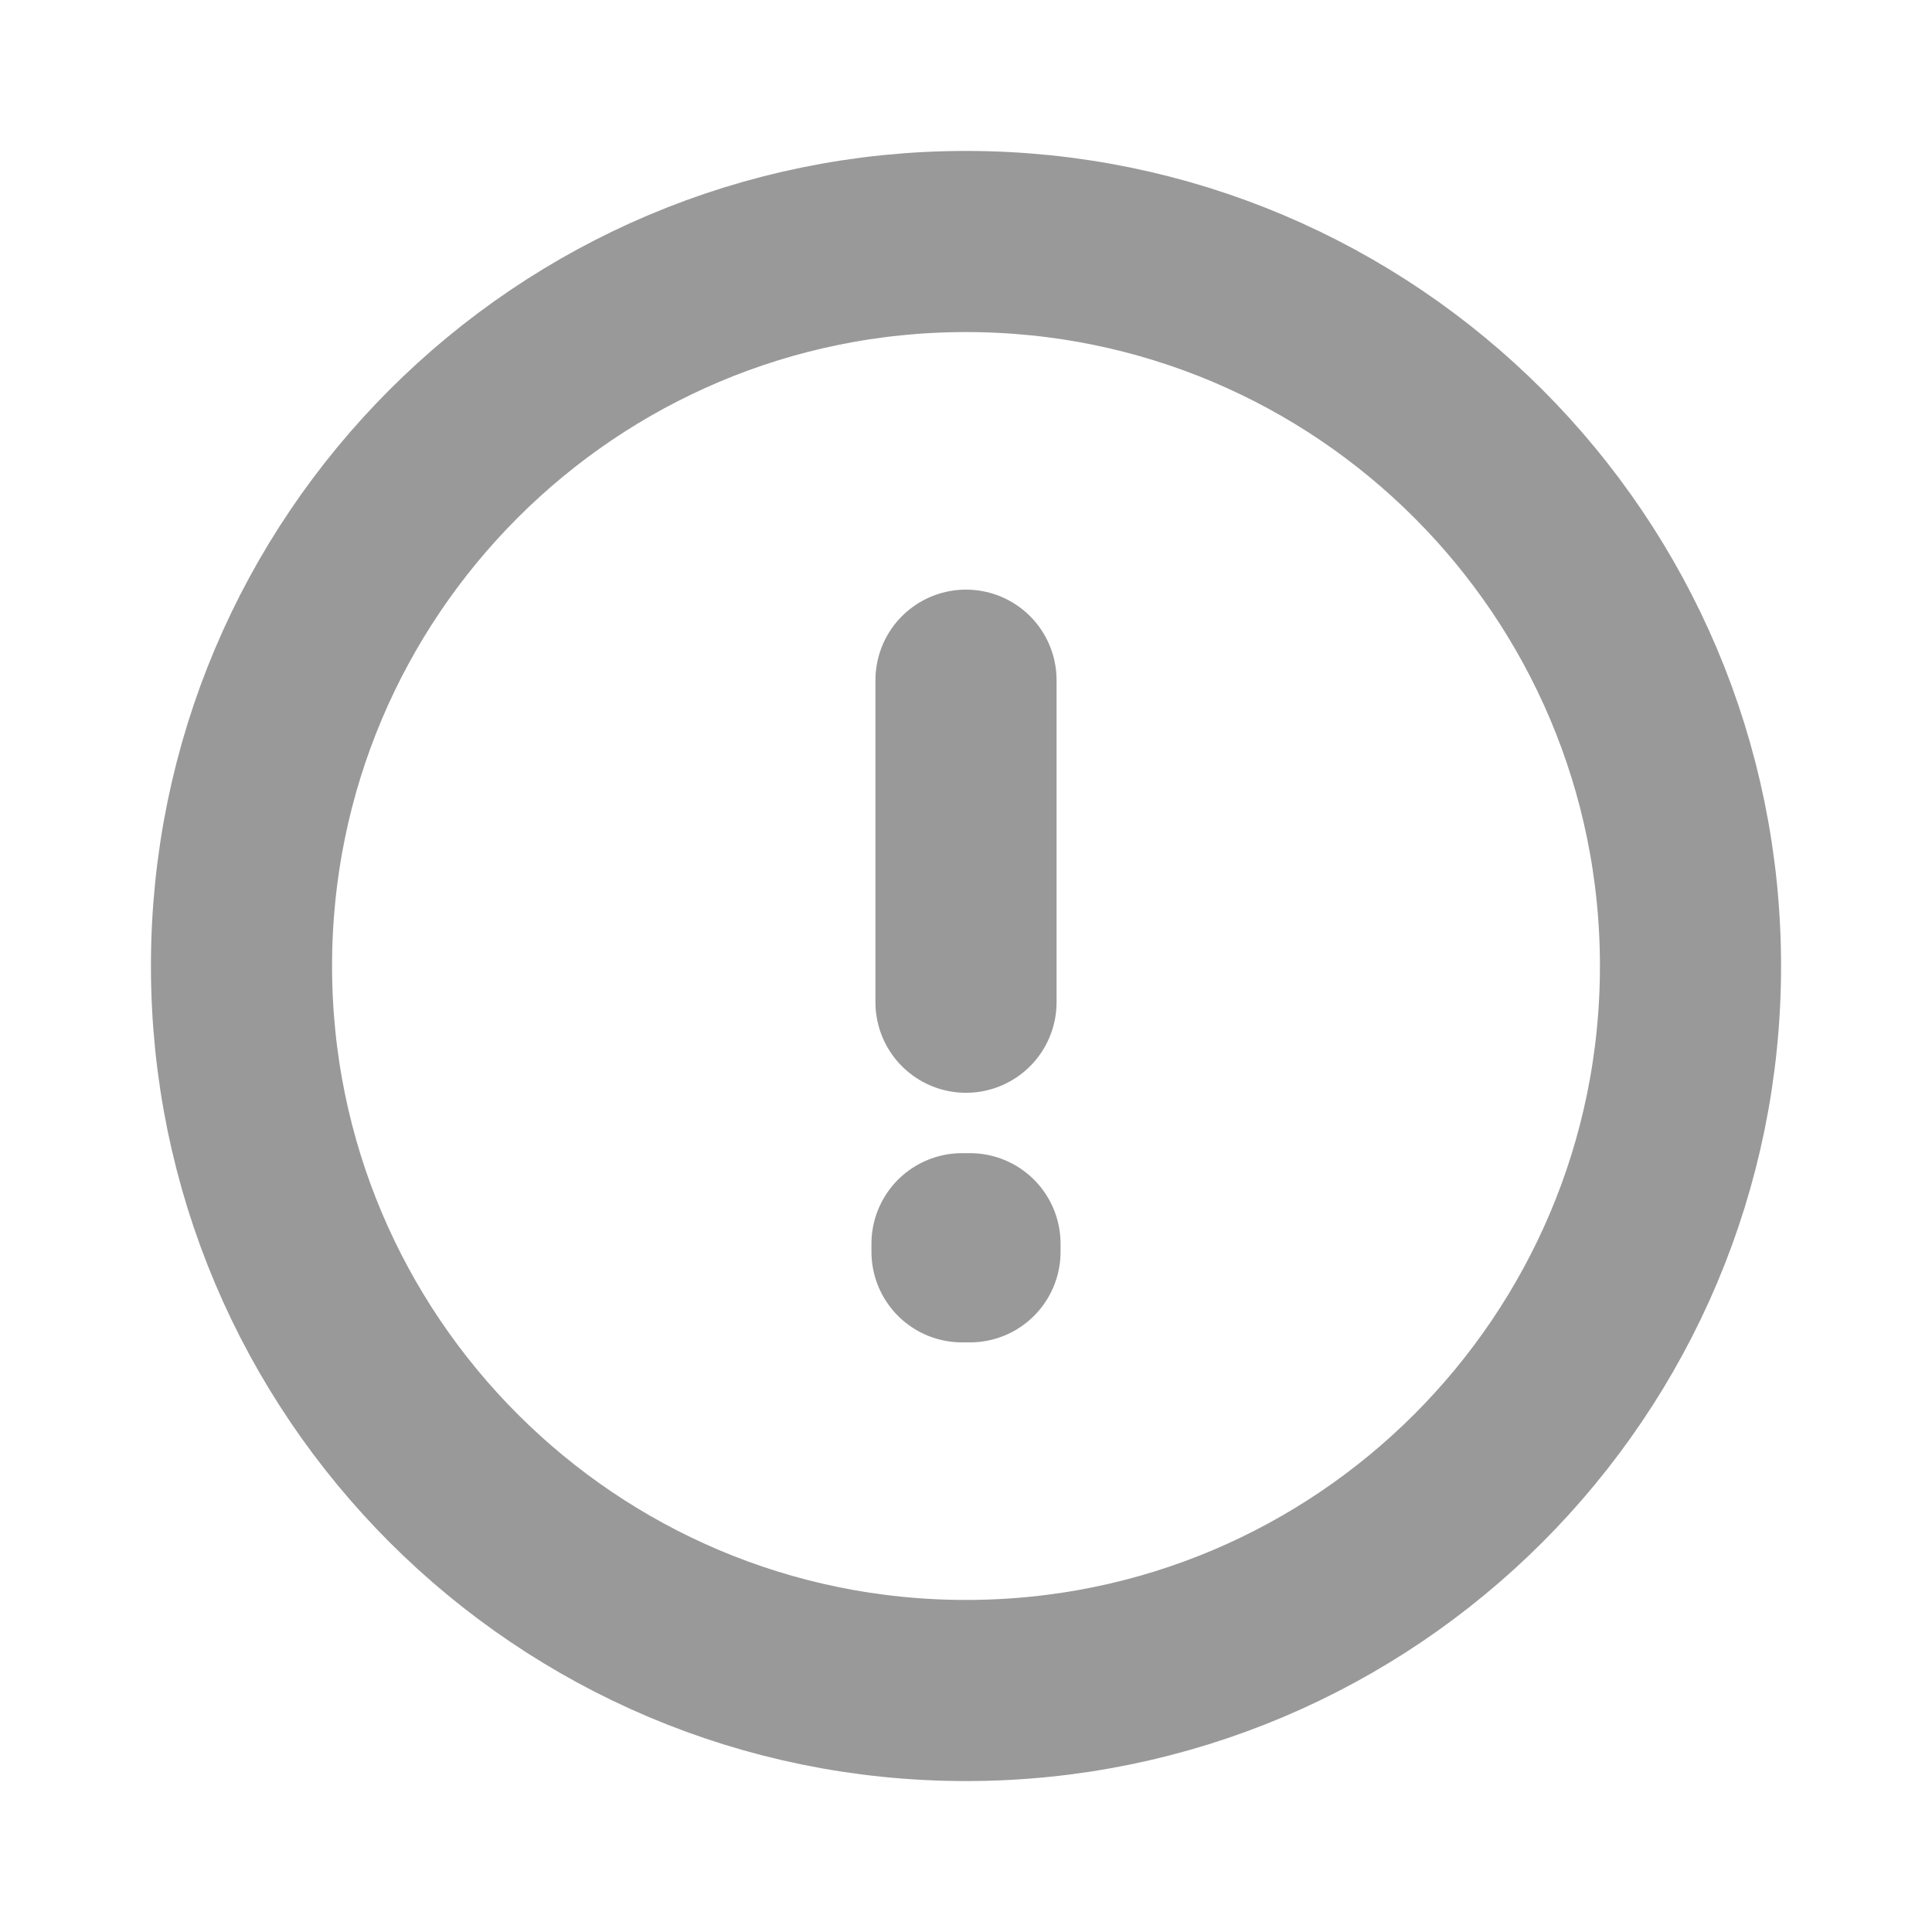
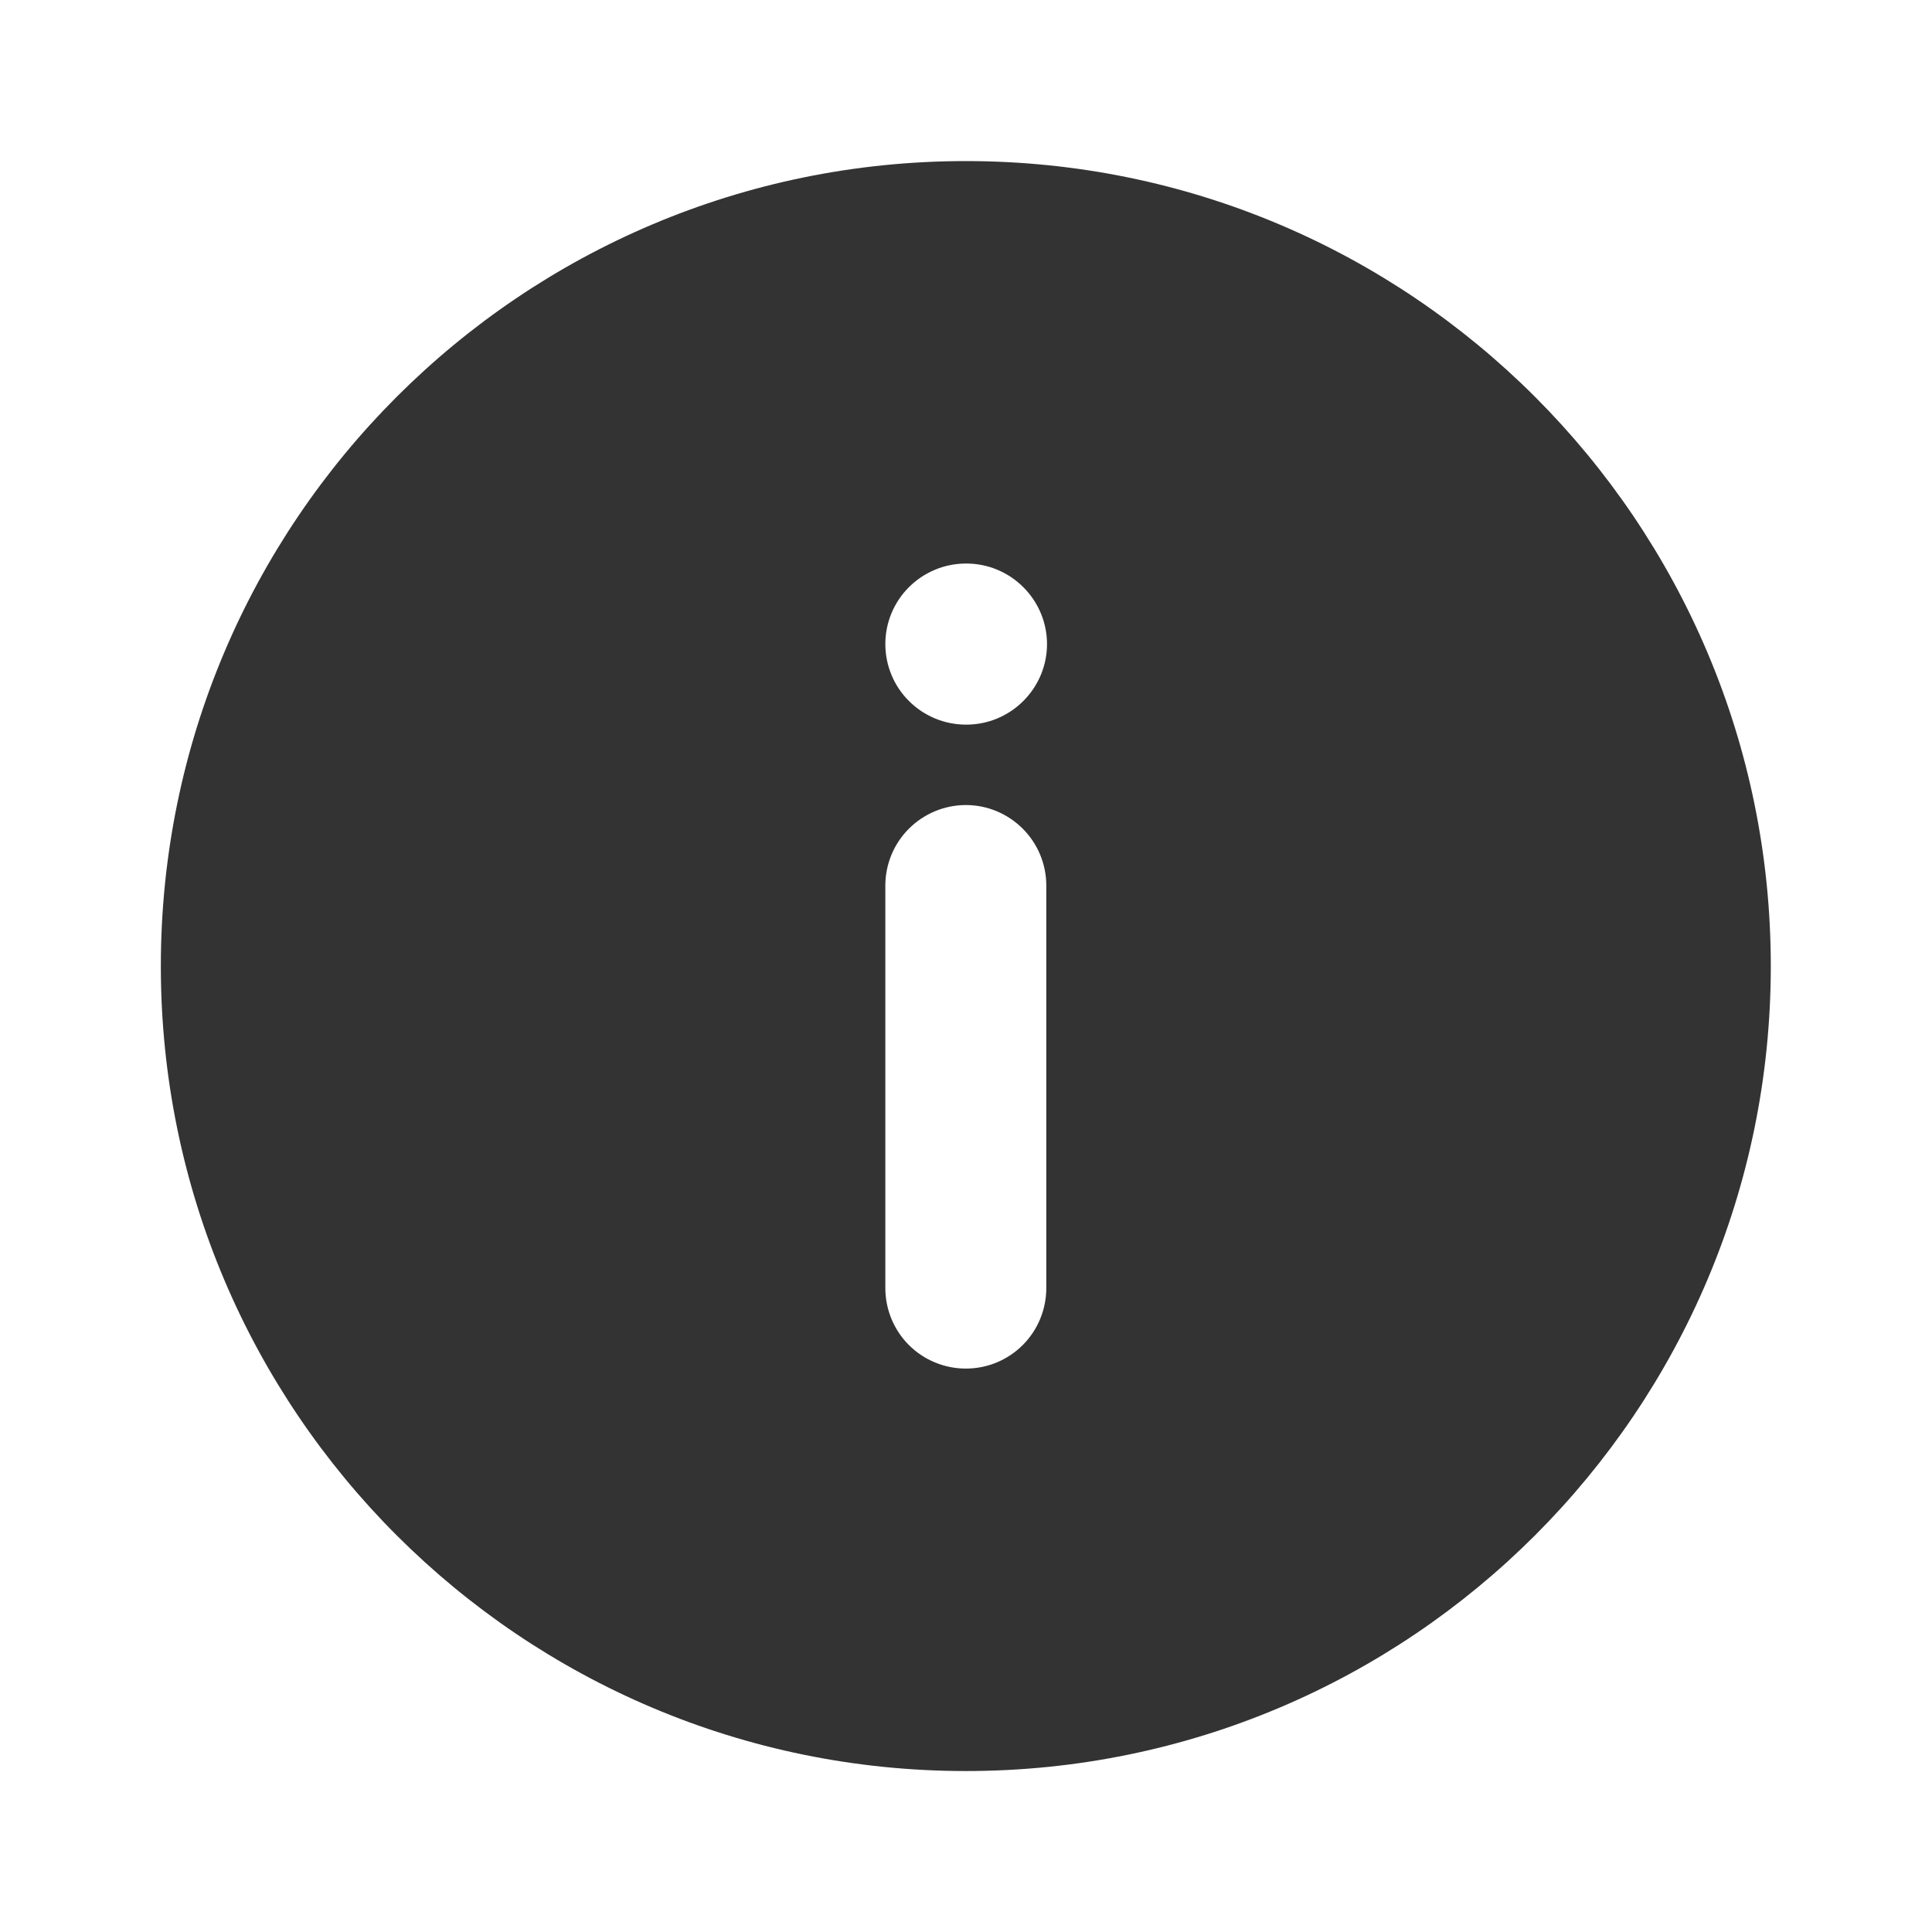
<svg xmlns="http://www.w3.org/2000/svg" width="16" height="16" viewBox="0 0 16 16" fill="none">
-   <path d="M8 5.633V8.3M8 14C4.686 14 2 11.314 2 8C2 4.686 4.686 2 8 2C11.314 2 14 4.686 14 8C14 11.314 11.314 14 8 14ZM8.033 10.3V10.367L7.967 10.367V10.3H8.033Z" stroke="#999999" stroke-width="1.5" stroke-linecap="round" stroke-linejoin="round" />
+   <path fill-rule="evenodd" clip-rule="evenodd" d="M14.665 8.001C14.665 11.683 11.681 14.667 7.999 14.667C4.317 14.667 1.332 11.683 1.332 8.001C1.332 4.319 4.317 1.334 7.999 1.334C11.681 1.334 14.665 4.319 14.665 8.001ZM7.332 5.334C7.332 5.511 7.402 5.68 7.527 5.805C7.652 5.93 7.822 6.001 7.999 6.001H8.004C8.181 6.001 8.35 5.93 8.475 5.805C8.6 5.68 8.671 5.511 8.671 5.334C8.671 5.157 8.6 4.988 8.475 4.863C8.35 4.738 8.181 4.667 8.004 4.667H7.999C7.822 4.667 7.652 4.738 7.527 4.863C7.402 4.988 7.332 5.157 7.332 5.334ZM7.999 11.334C8.176 11.334 8.345 11.264 8.47 11.139C8.595 11.014 8.665 10.844 8.665 10.667V7.334C8.665 7.157 8.595 6.988 8.47 6.863C8.345 6.738 8.176 6.667 7.999 6.667C7.822 6.667 7.652 6.738 7.527 6.863C7.402 6.988 7.332 7.157 7.332 7.334V10.667C7.332 10.844 7.402 11.014 7.527 11.139C7.652 11.264 7.822 11.334 7.999 11.334Z" fill="#333333" />
</svg>
